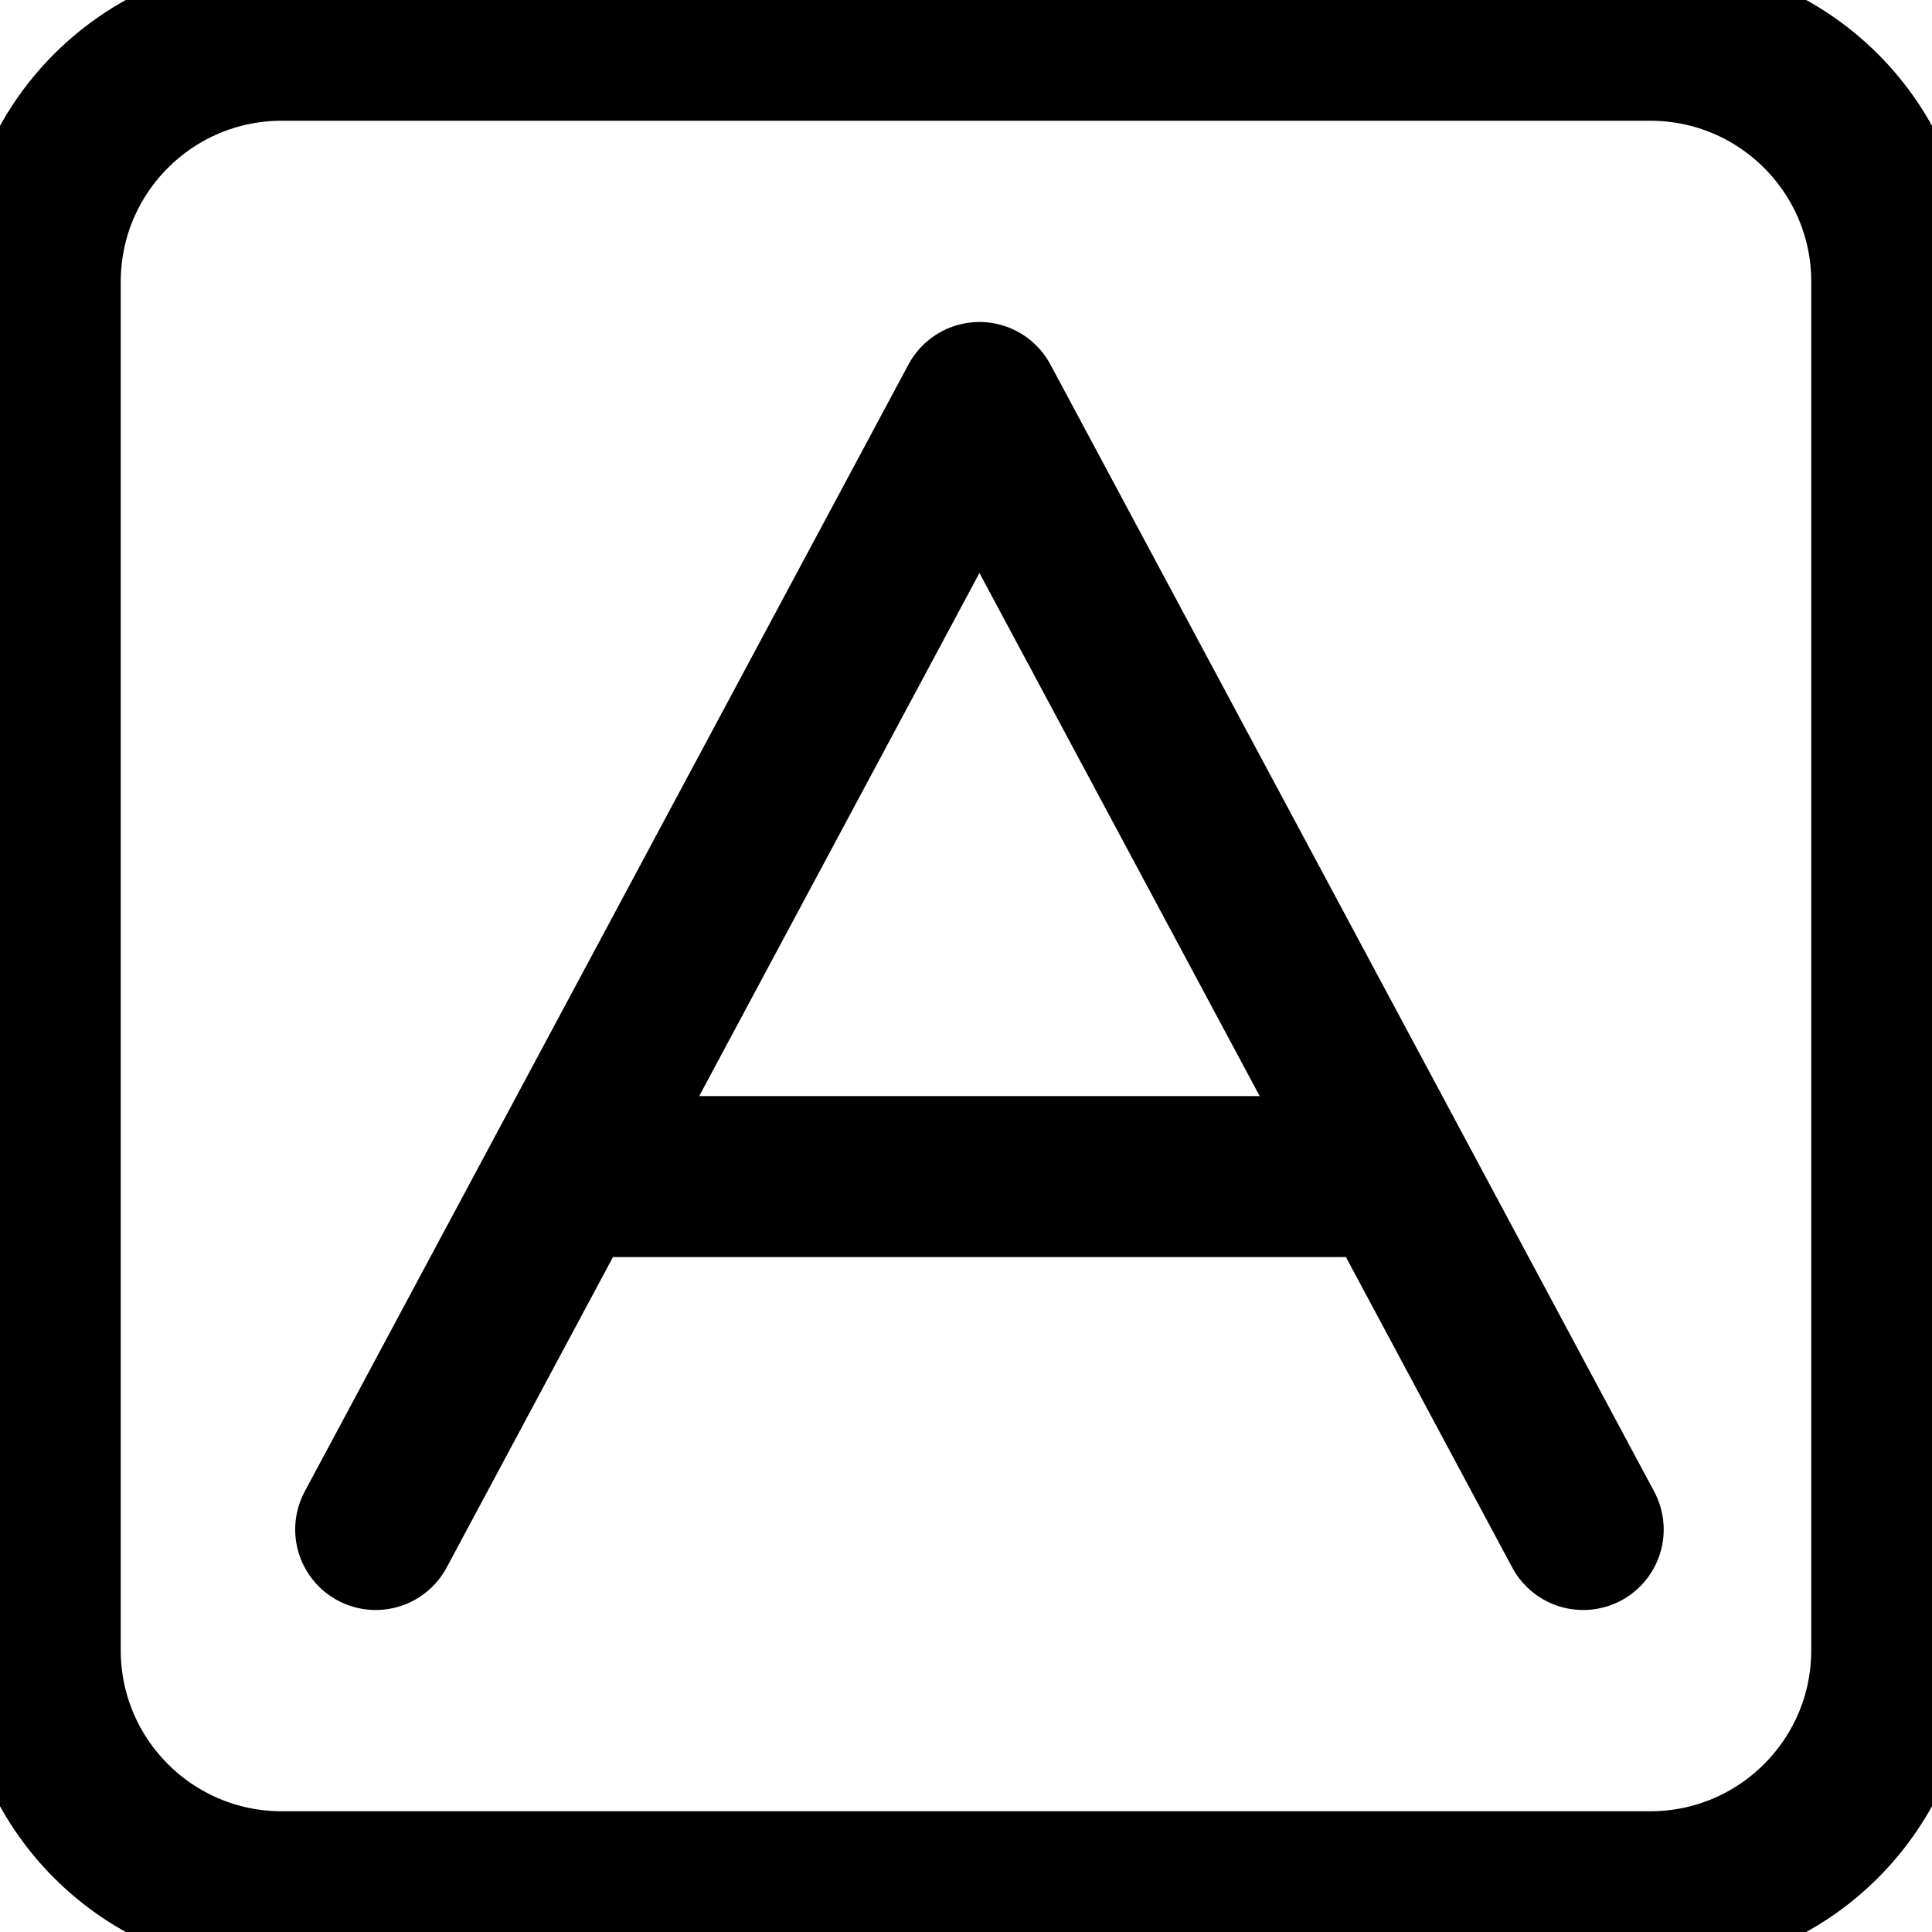
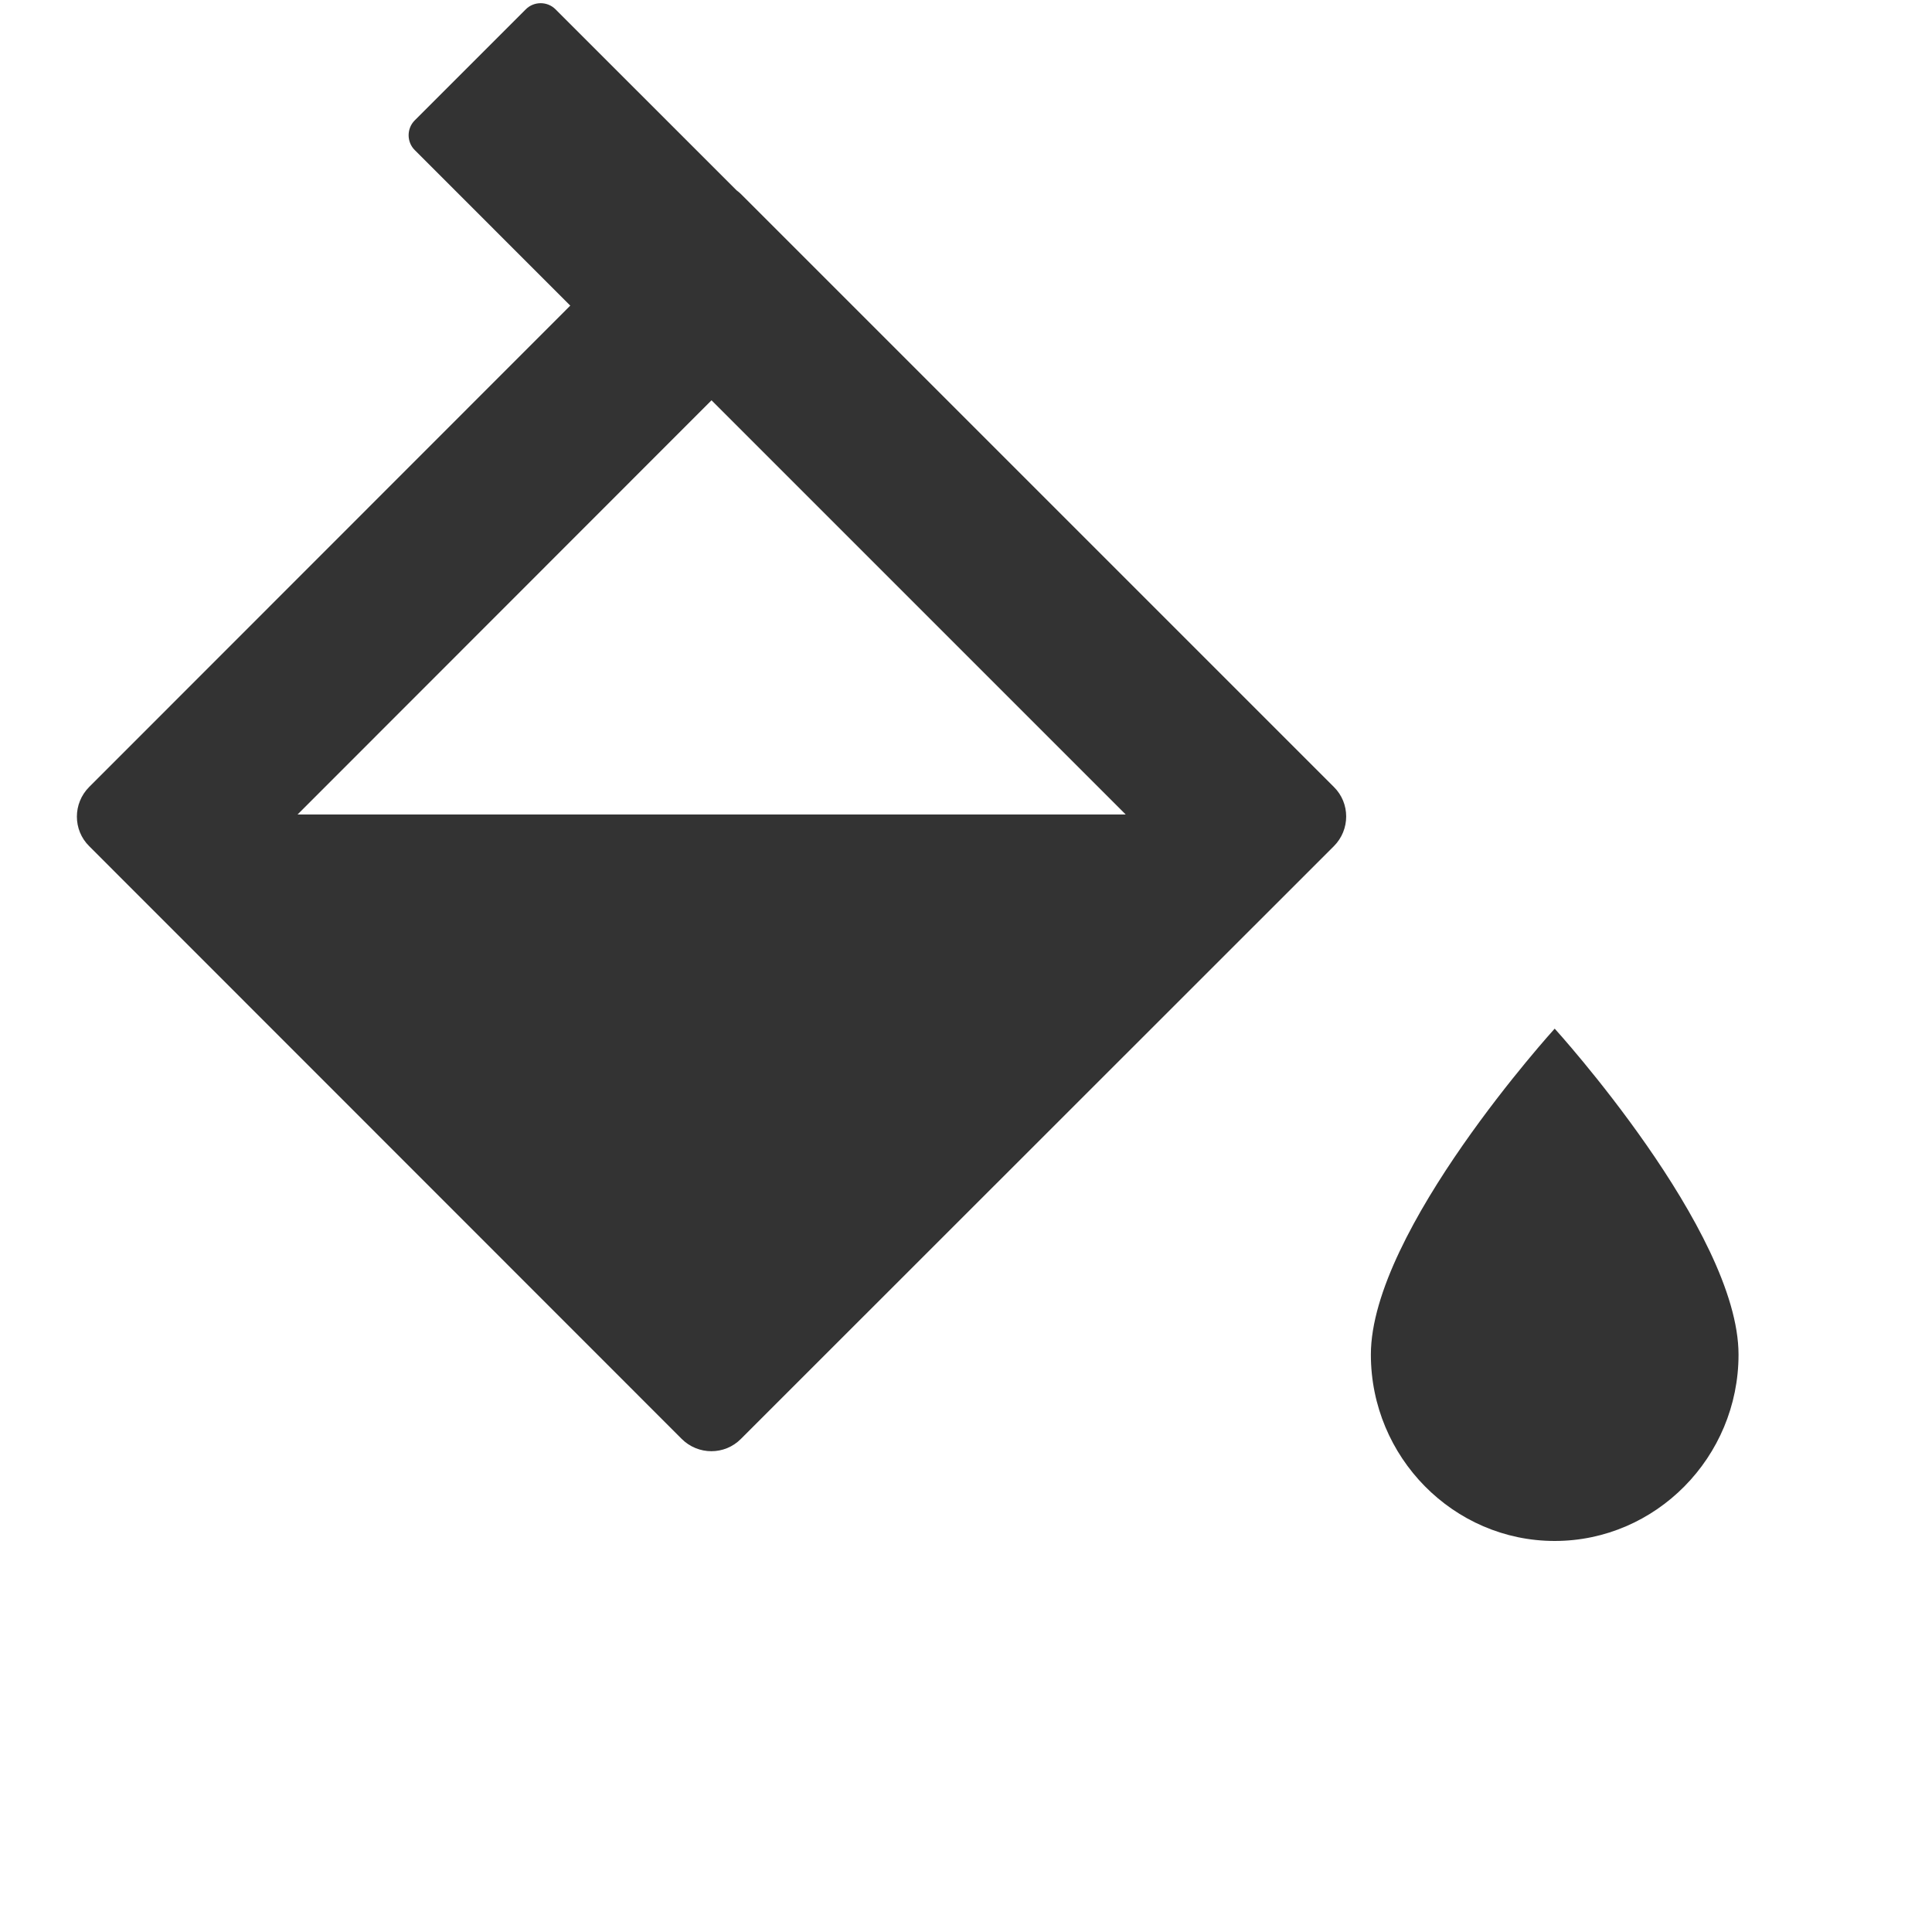
- <svg xmlns="http://www.w3.org/2000/svg" width="24" height="24" viewBox="0 0 24 24">
-   <g stroke="currentColor" stroke-width="2" fill="none" fill-rule="evenodd">
-     <rect x=".5" y=".5" width="23" height="23" rx="3" />
-     <path stroke-linecap="round" stroke-linejoin="round" d="M12.167 5l-7.5 14m3-4.384h9M12.167 5l7.5 14" />
-   </g>
+ <svg xmlns="http://www.w3.org/2000/svg" t="1745258081956" class="icon" viewBox="0 0 1024 1024" version="1.1" p-id="10734" width="90" height="90">
+   <path d="M824.023 816.742c53.627 0 97.434-44.411 97.434-98.775 0-65.649-97.434-172.769-97.434-172.769s-97.434 107.121-97.434 172.769c0.01 54.364 43.807 98.775 97.434 98.775z m-462.725-54.108c8.714 8.714 22.825 8.714 31.416 0L706.97 448.502c8.714-8.714 8.714-22.825 0-31.416L392.827 102.953c-0.727-0.737-1.597-1.475-2.447-2.089L294.41 4.915c-4.291-4.301-11.407-4.301-15.708 0l-58.9 58.9c-4.301 4.301-4.301 11.418 0 15.708l82.452 82.463L47.288 417.085c-8.714 8.714-8.714 22.825 0 31.416l314.01 314.132z m15.821-550.472l219.525 219.525H157.727l219.392-219.525zM992.87 904.724H30.843c-5.396 0-9.81 4.424-9.81" fill="#333333" p-id="10735" />
</svg>
